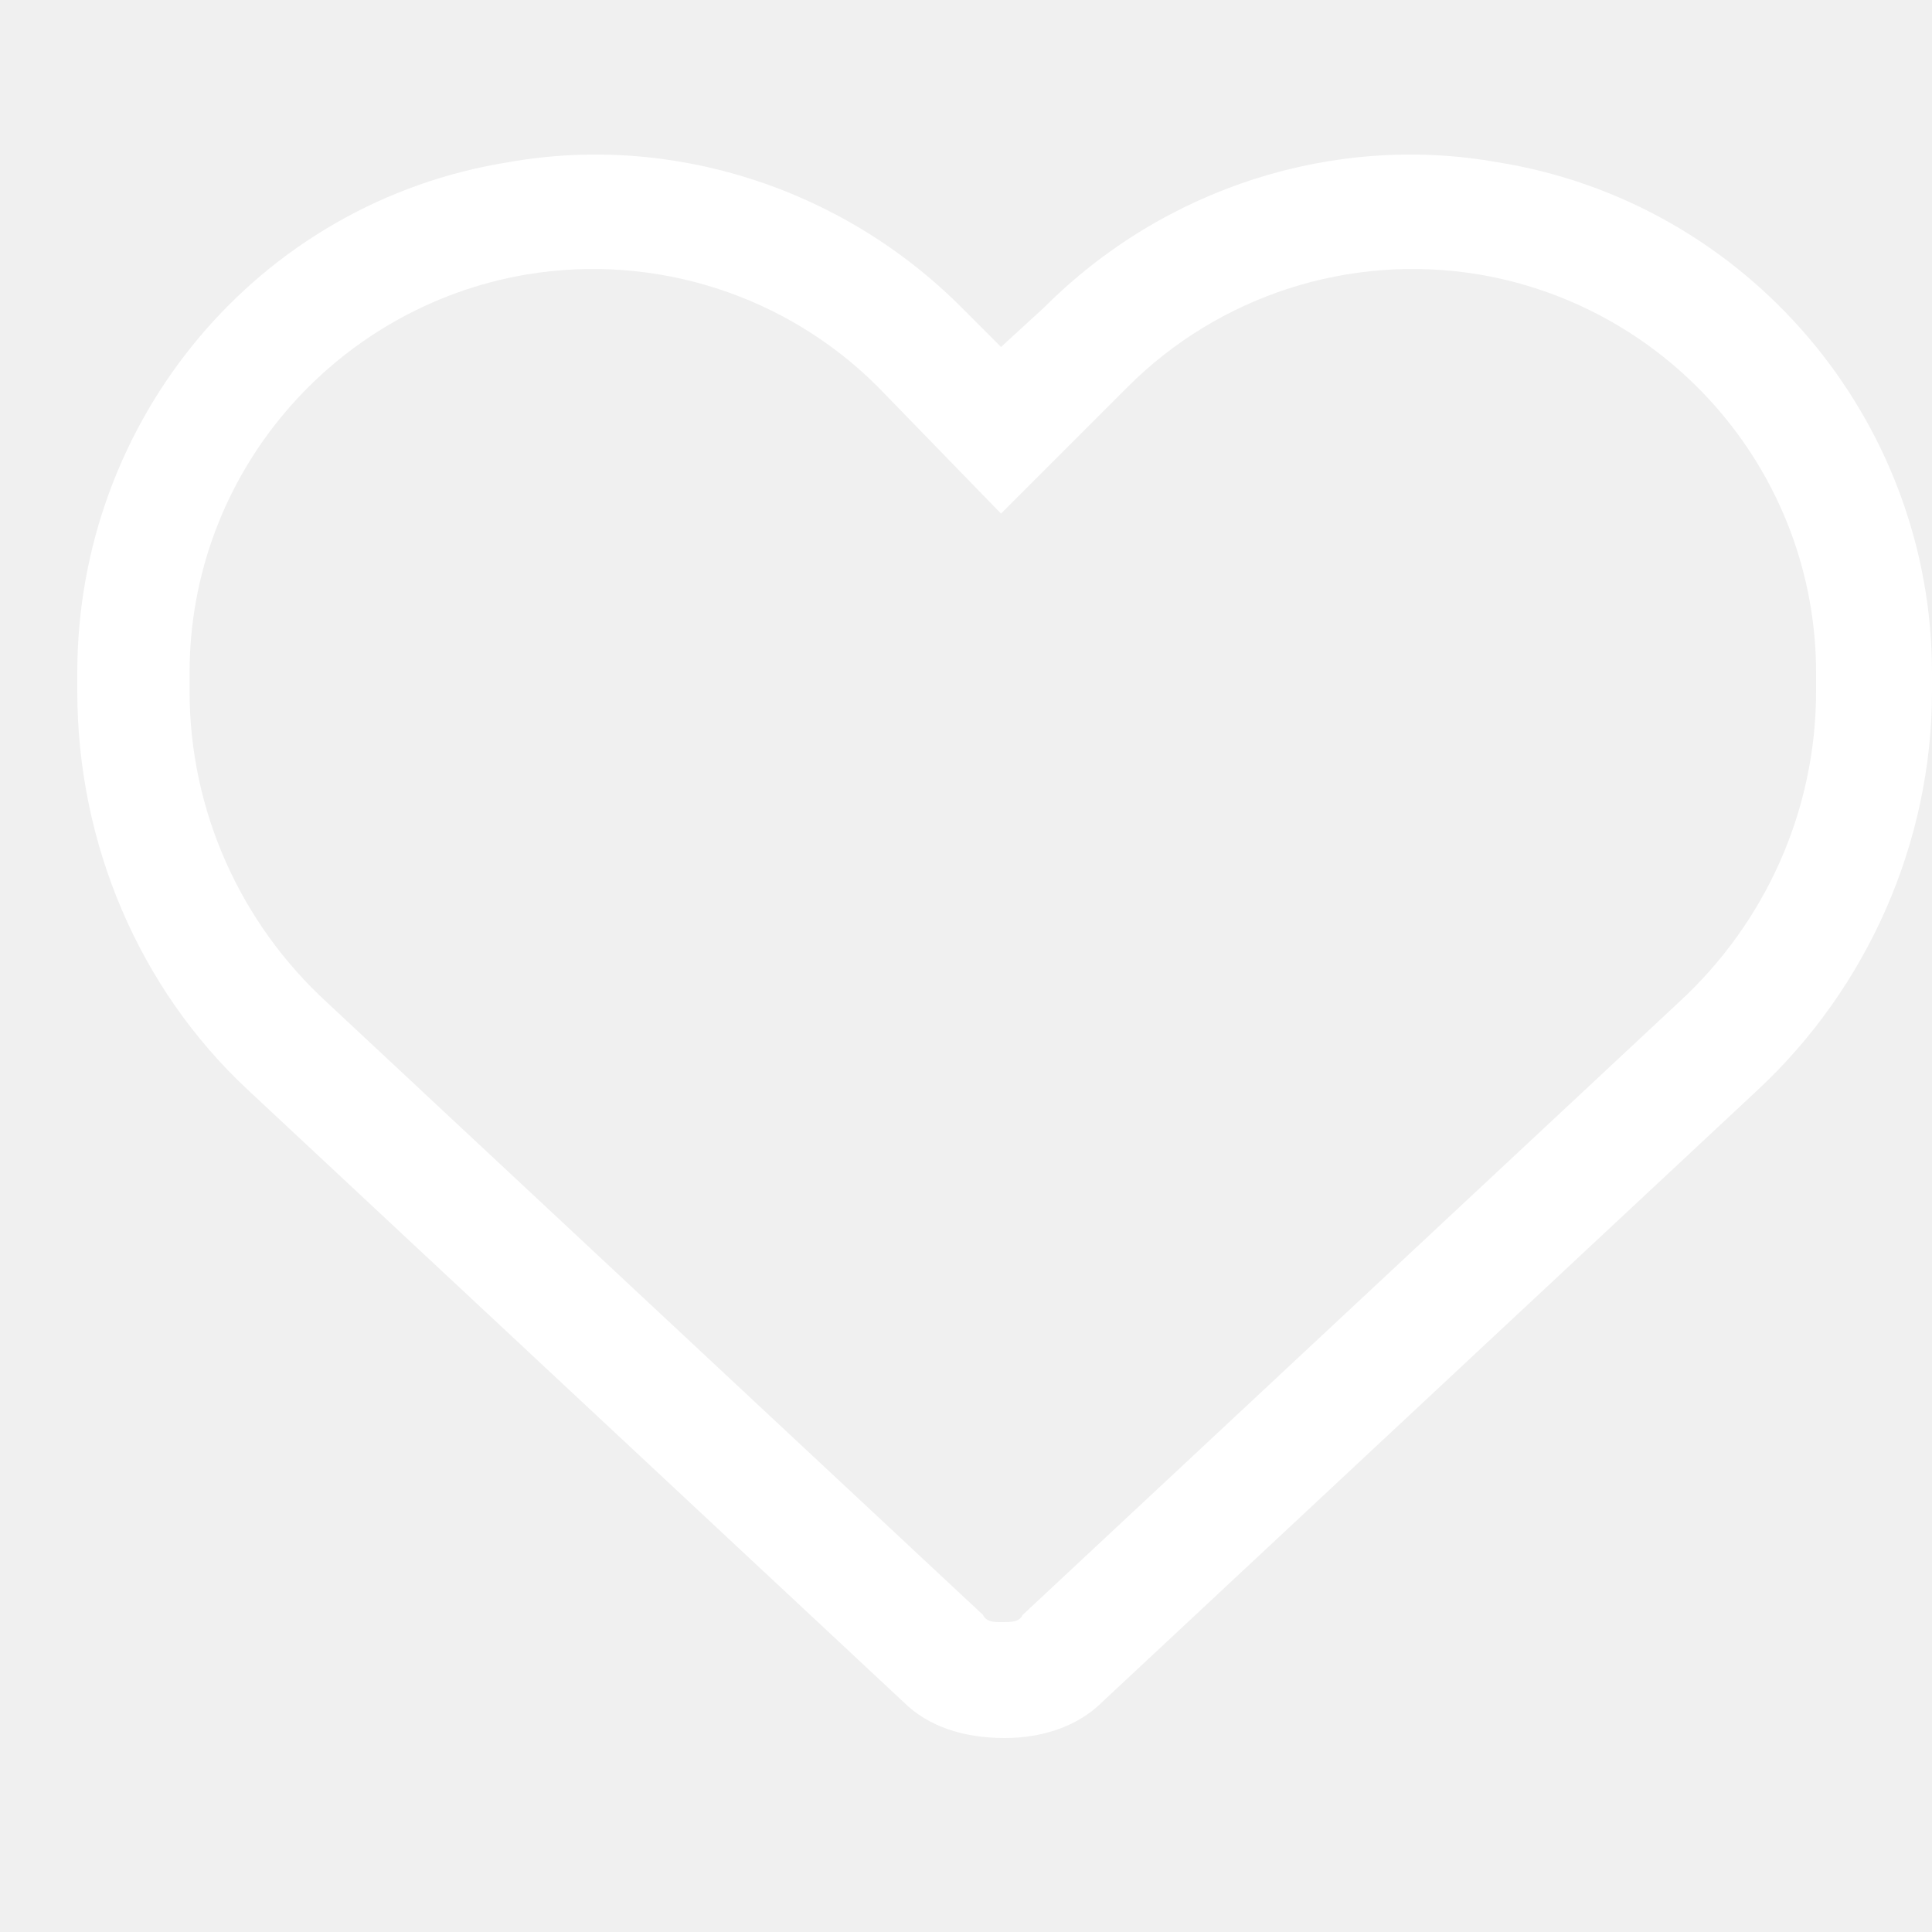
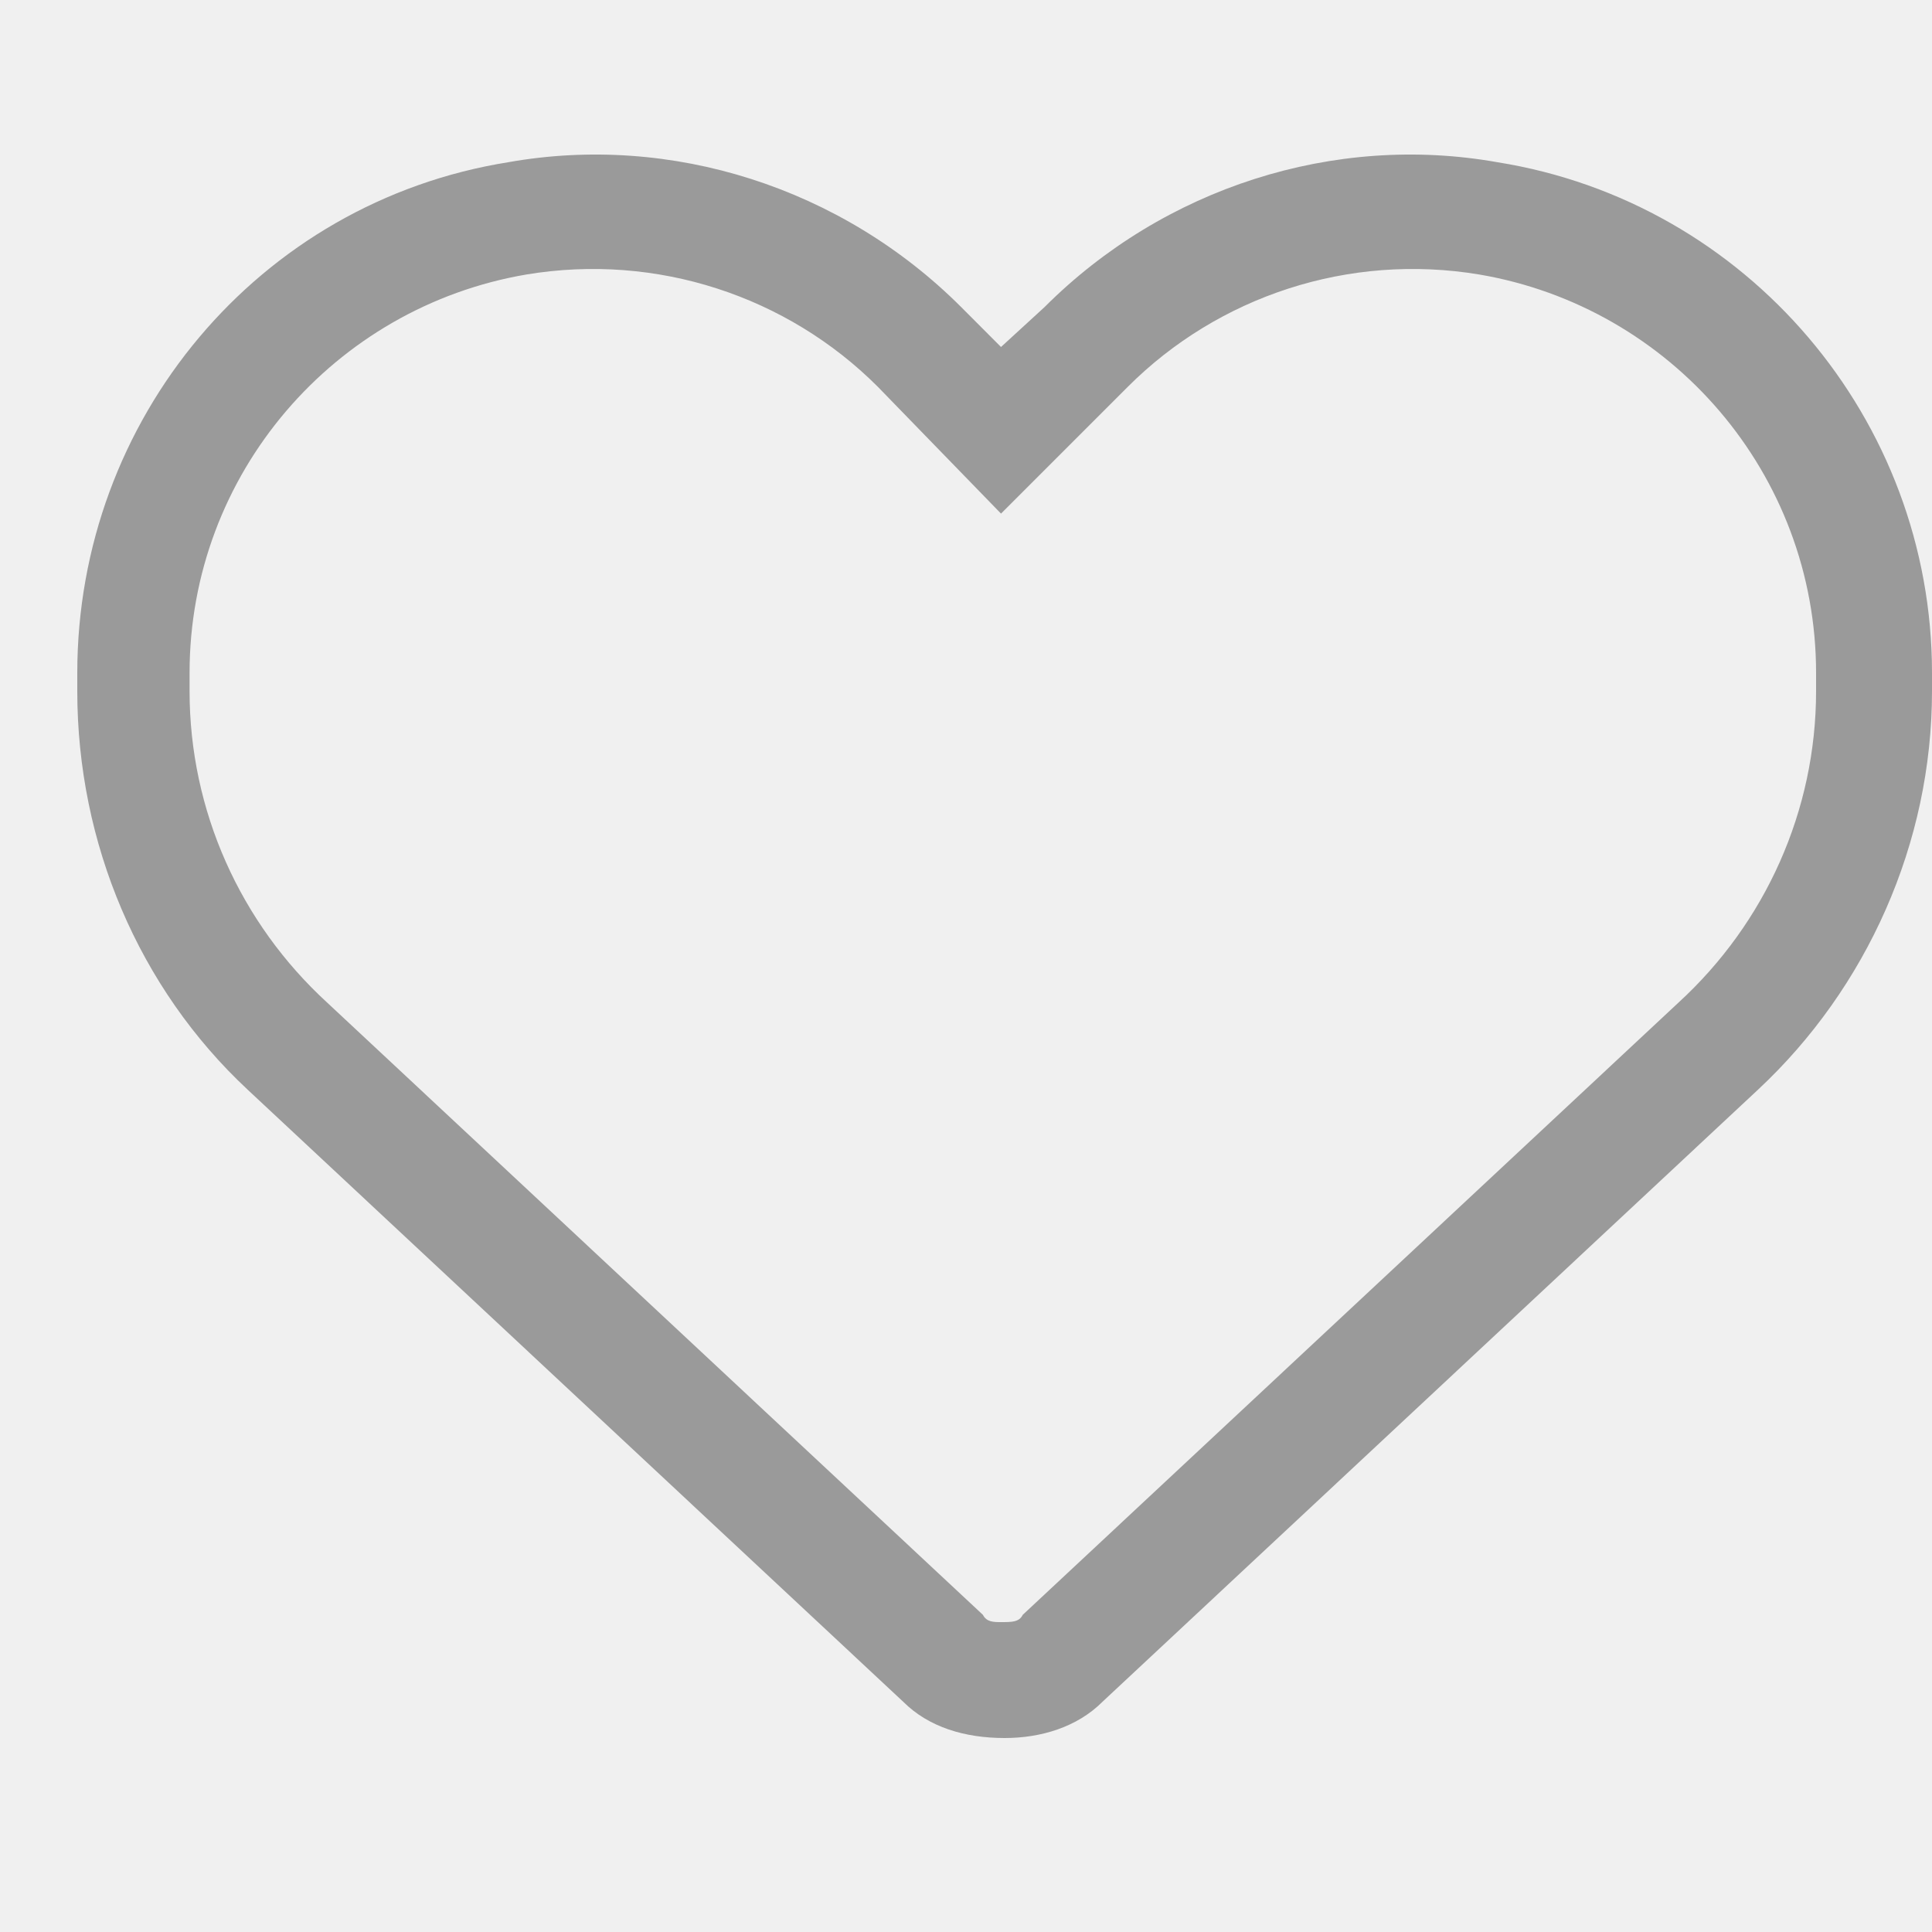
<svg xmlns="http://www.w3.org/2000/svg" width="25" height="25" viewBox="0 0 25 25" fill="none">
-   <path d="M12.953 4.49L13.516 3.974C15.062 2.427 17.266 1.724 19.375 2.099C22.609 2.615 25 5.427 25 8.708V8.943C25 10.912 24.156 12.787 22.75 14.099L14.266 22.021C13.938 22.349 13.469 22.49 13 22.49C12.484 22.49 12.016 22.349 11.688 22.021L3.203 14.099C1.797 12.787 1 10.912 1 8.943V8.708C1 5.427 3.344 2.615 6.578 2.099C8.688 1.724 10.891 2.427 12.438 3.974L12.953 4.49ZM12.953 6.646L11.359 5.005C10.188 3.833 8.5 3.271 6.812 3.552C4.328 3.974 2.453 6.13 2.453 8.708V8.943C2.453 10.49 3.109 11.943 4.234 12.974L12.719 20.896C12.766 20.99 12.859 20.99 12.953 20.99C13.094 20.99 13.188 20.99 13.234 20.896L21.719 12.974C22.844 11.943 23.5 10.49 23.5 8.943V8.708C23.5 6.13 21.625 3.974 19.141 3.552C17.453 3.271 15.766 3.833 14.594 5.005L12.953 6.646Z" fill="white" />
+   <path d="M12.953 4.49L13.516 3.974C15.062 2.427 17.266 1.724 19.375 2.099C22.609 2.615 25 5.427 25 8.708V8.943C25 10.912 24.156 12.787 22.75 14.099L14.266 22.021C13.938 22.349 13.469 22.49 13 22.49C12.484 22.49 12.016 22.349 11.688 22.021L3.203 14.099C1.797 12.787 1 10.912 1 8.943V8.708C1 5.427 3.344 2.615 6.578 2.099C8.688 1.724 10.891 2.427 12.438 3.974L12.953 4.49ZM12.953 6.646L11.359 5.005C10.188 3.833 8.5 3.271 6.812 3.552C4.328 3.974 2.453 6.13 2.453 8.708V8.943C2.453 10.49 3.109 11.943 4.234 12.974L12.719 20.896C12.766 20.99 12.859 20.99 12.953 20.99C13.094 20.99 13.188 20.99 13.234 20.896L21.719 12.974C22.844 11.943 23.5 10.49 23.5 8.943V8.708C23.5 6.13 21.625 3.974 19.141 3.552C17.453 3.271 15.766 3.833 14.594 5.005L12.953 6.646Z" fill="#9a9a9a" />
</svg>
